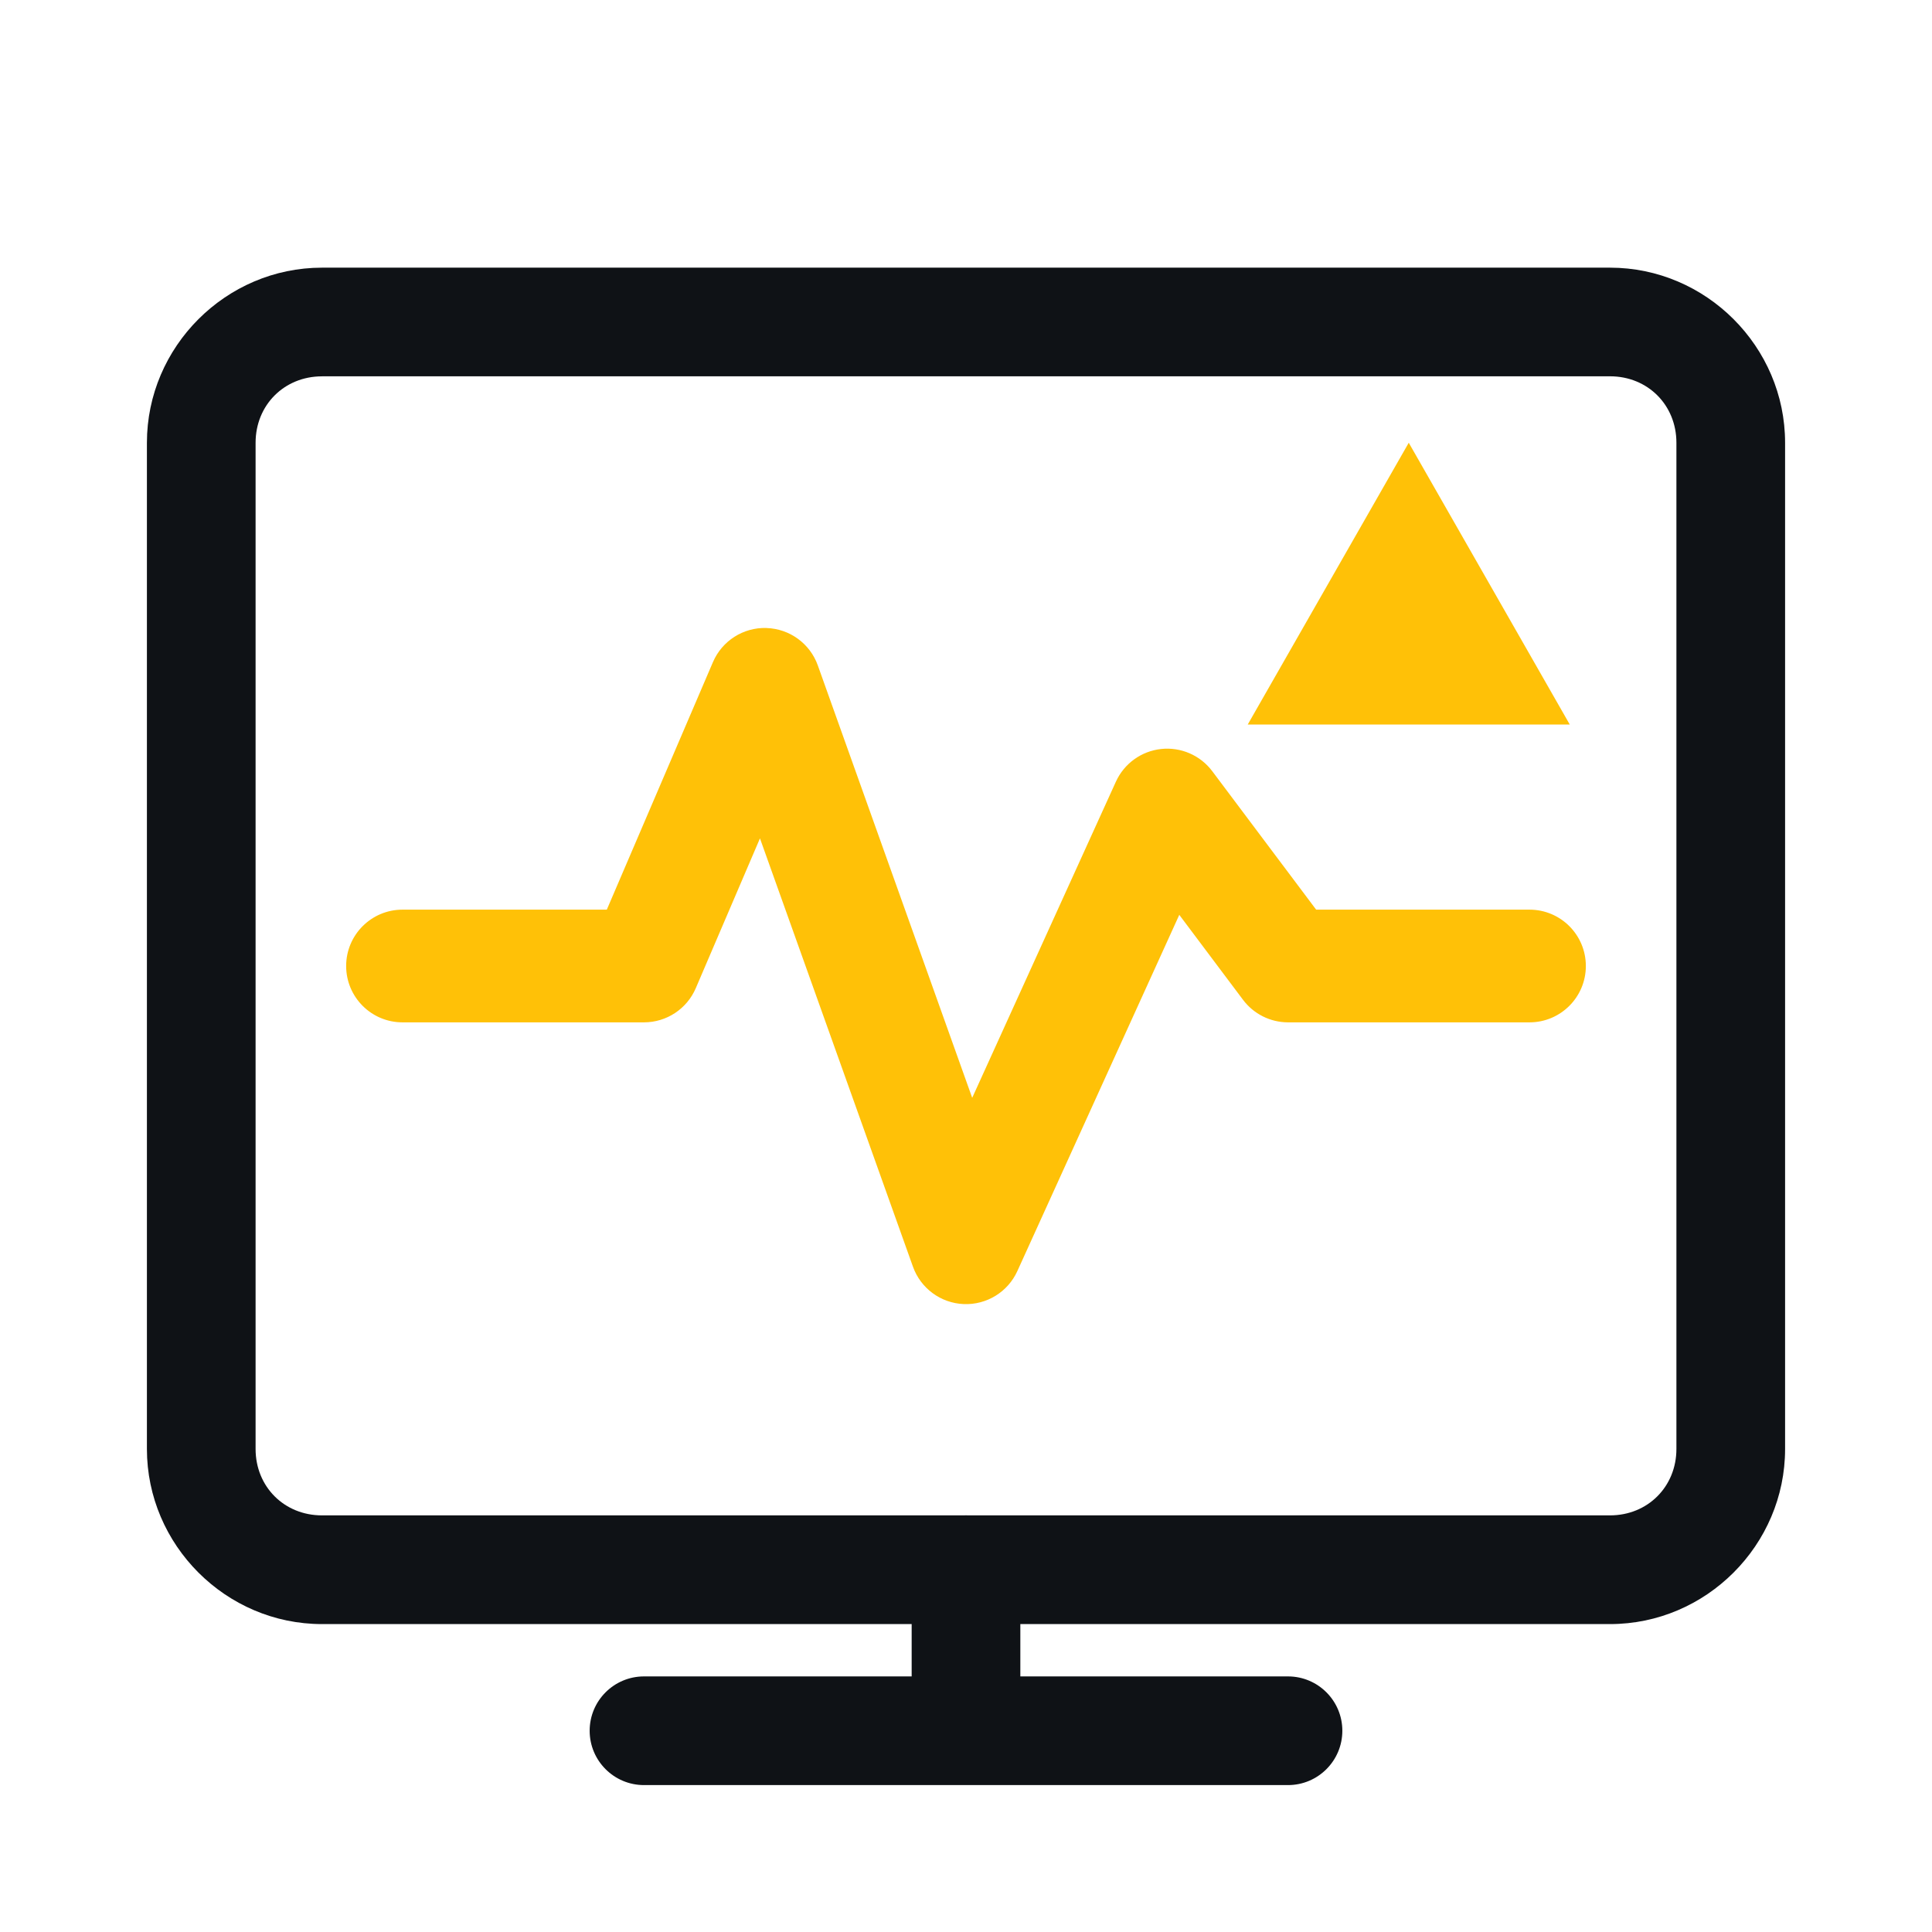
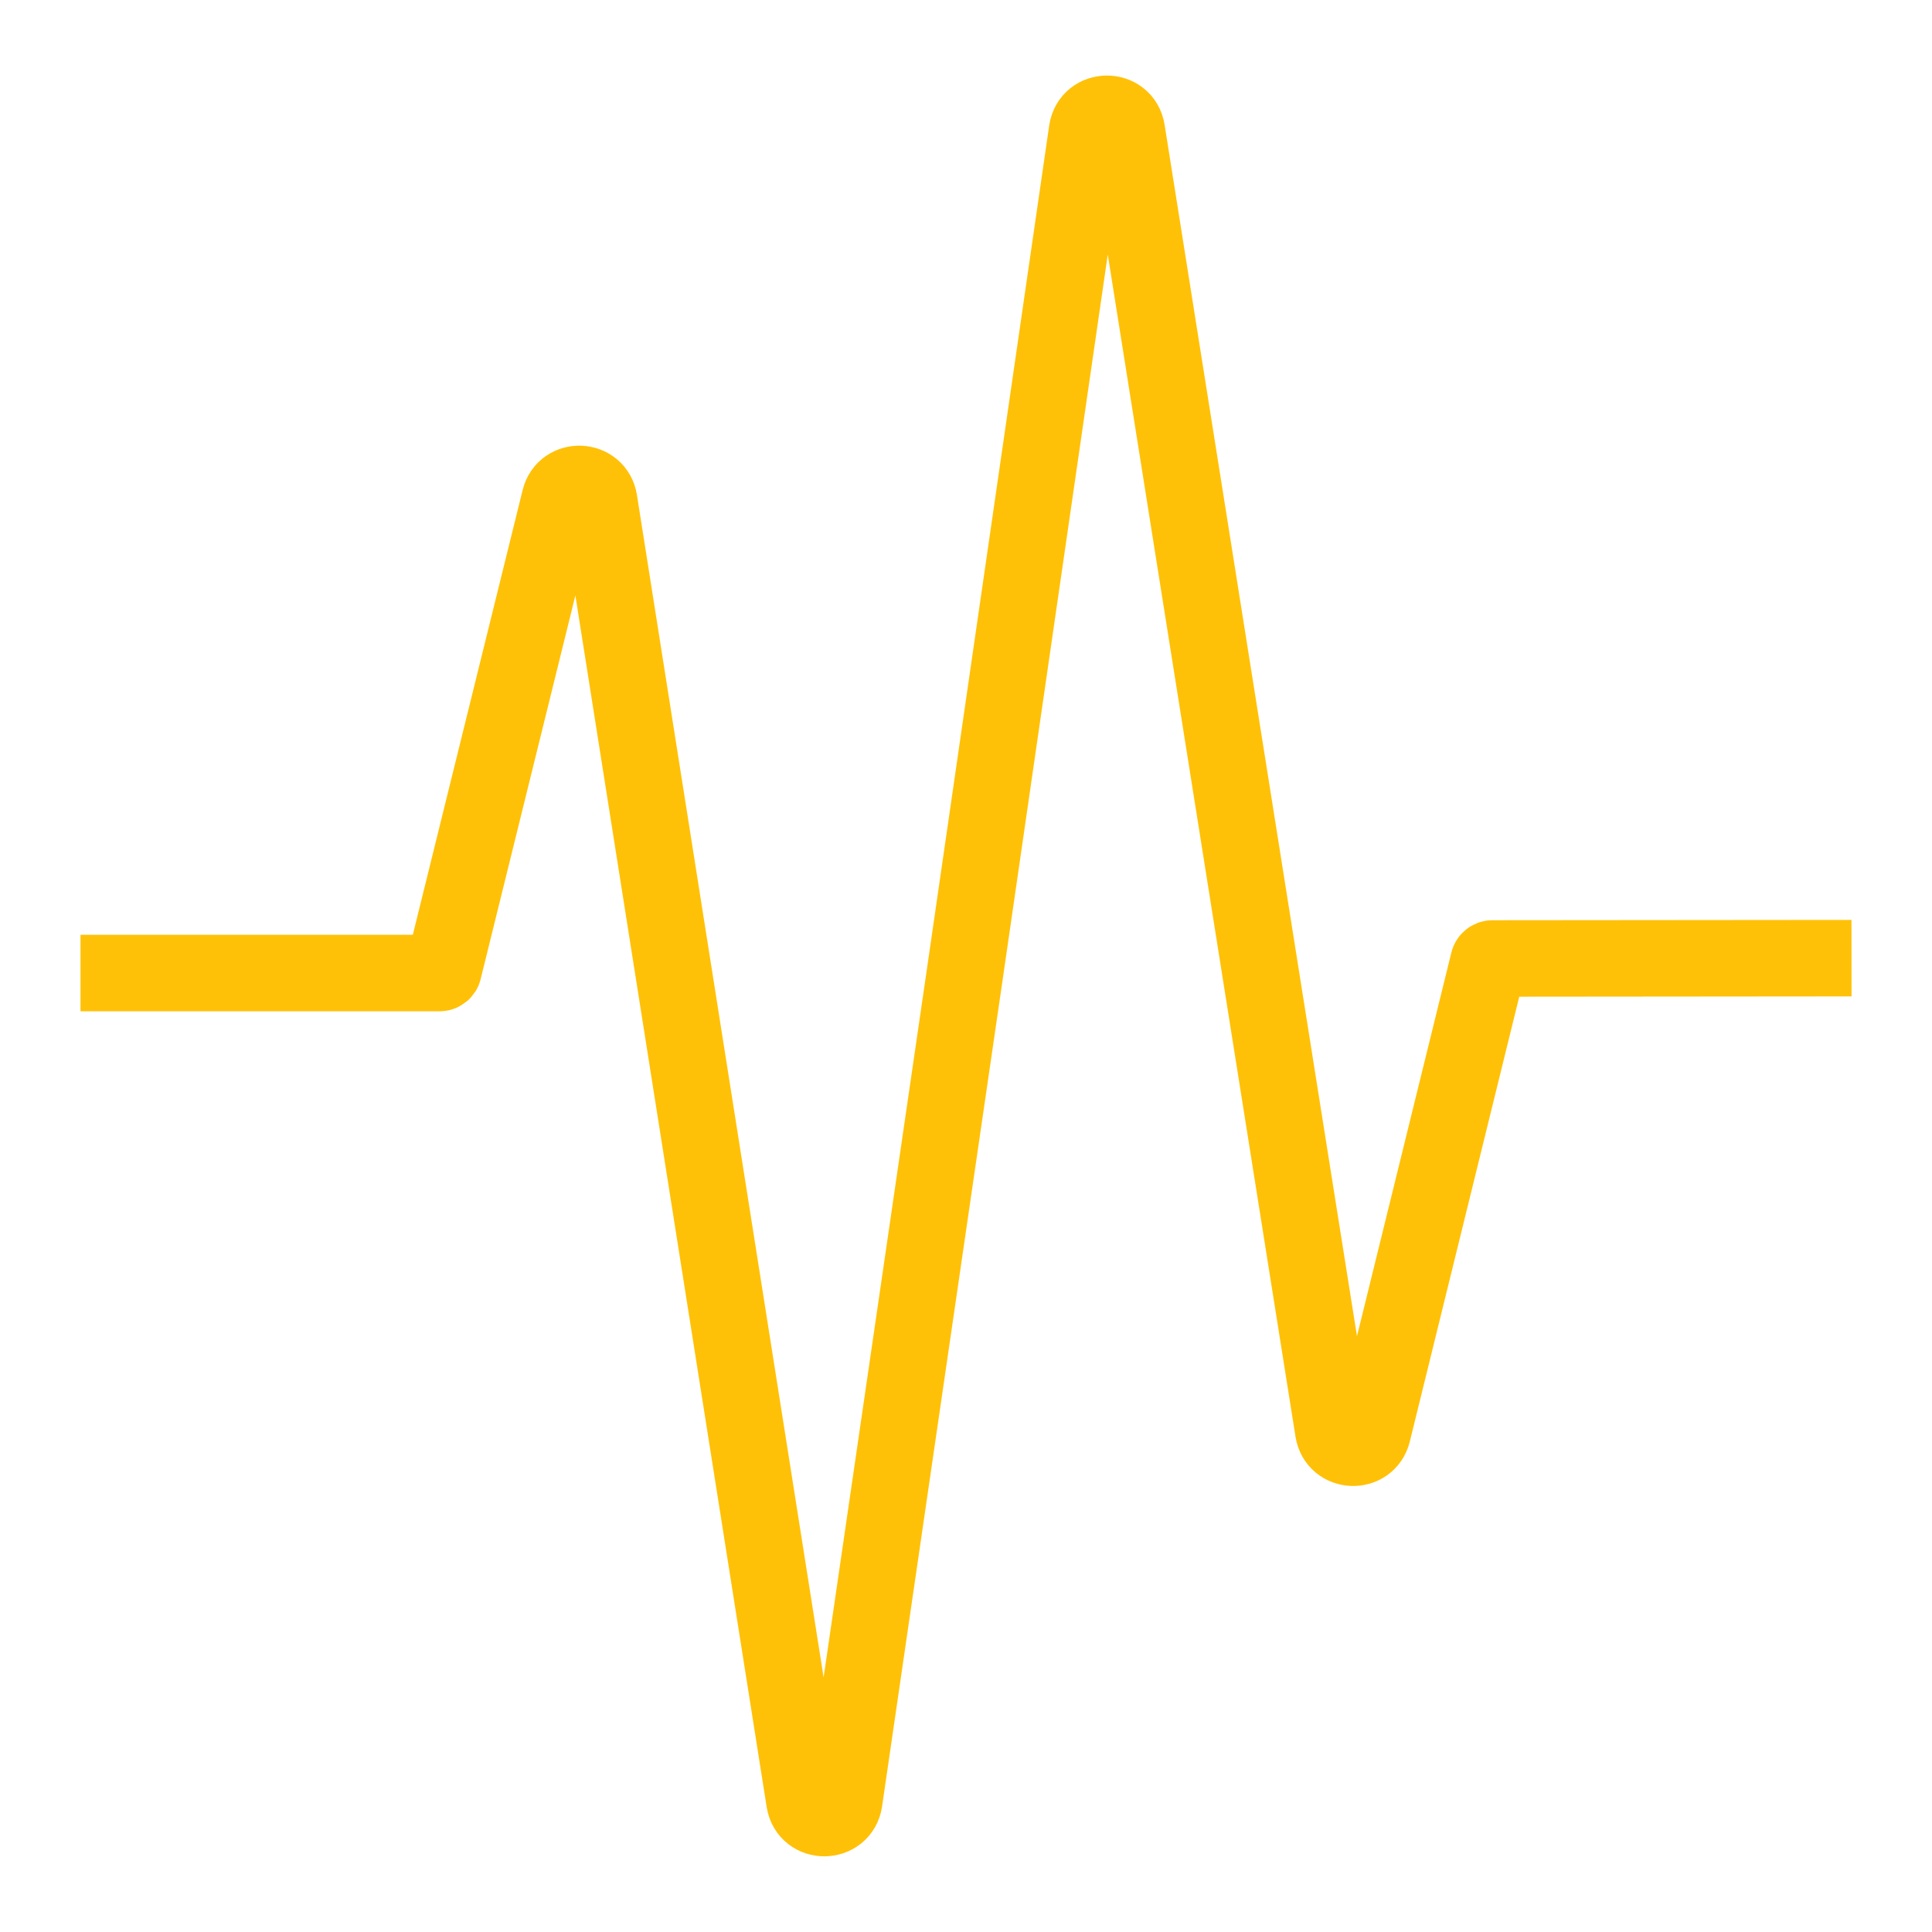
- <svg xmlns="http://www.w3.org/2000/svg" width="48" height="48" viewBox="0 0 48 48">
-   <path d="M 8,6.65 C 5.613,6.65 3.65,8.613 3.65,11 v 25 c 0,2.387 1.963,4.35 4.35,4.35 h 32 c 2.387,0 4.35,-1.963 4.35,-4.35 V 11 C 44.35,8.613 42.387,6.65 40,6.65 Z m 0,2.699 h 32 c 0.937,0 1.65,0.713 1.65,1.65 v 25 c 0,0.937 -0.713,1.65 -1.65,1.65 H 8 C 7.063,37.65 6.35,36.937 6.35,36 V 11 C 6.35,10.063 7.063,9.35 8,9.35 Z" fill="#0F1216" />
-   <path d="m 19.043,15.602 a 1.4,1.4 0 0 0 -1.33,0.848 l -2.637,6.15 H 10 A 1.4,1.4 0 0 0 8.6,24 1.4,1.4 0 0 0 10,25.4 h 6 a 1.4,1.4 0 0 0 1.287,-0.85 l 1.594,-3.721 3.801,10.641 a 1.4,1.4 0 0 0 2.594,0.109 l 4.023,-8.85 1.582,2.109 A 1.4,1.4 0 0 0 32,25.4 h 6 A 1.4,1.4 0 0 0 39.4,24 1.4,1.4 0 0 0 38,22.6 h -5.301 l -2.58,-3.439 a 1.4,1.4 0 0 0 -2.395,0.26 l -3.57,7.854 -3.836,-10.744 a 1.4,1.4 0 0 0 -1.275,-0.928 z" fill="#FFC107" />
-   <path d="M 24,37.65 A 1.35,1.35 0 0 0 22.65,39 v 2.65 H 16 A 1.35,1.35 0 0 0 14.65,43 1.35,1.35 0 0 0 16,44.35 h 8 8 A 1.35,1.35 0 0 0 33.35,43 1.35,1.35 0 0 0 32,41.65 H 25.35 V 39 A 1.35,1.35 0 0 0 24,37.65 Z" fill="#0F1216" />
-   <path d="M35 11 L39 18 H31 Z" fill="#FFC107" />
+ <svg xmlns="http://www.w3.org/2000/svg" width="48" height="48" viewBox="0 0 48 48" fill="none">
+   <path d="M2 24.175L10.922 24.175C10.968 24.175 11.008 24.144 11.019 24.099L13.907 12.403C14.037 11.873 14.801 11.906 14.886 12.445L19.986 44.748C20.076 45.314 20.892 45.309 20.975 44.742L24 24L27.007 3.255C27.09 2.688 27.906 2.683 27.996 3.249L33.125 35.547C33.21 36.086 33.974 36.118 34.104 35.588L36.982 23.889C36.993 23.845 37.033 23.813 37.079 23.813L46 23.805" stroke-width="1.9" stroke="#FFC107" />
</svg>
